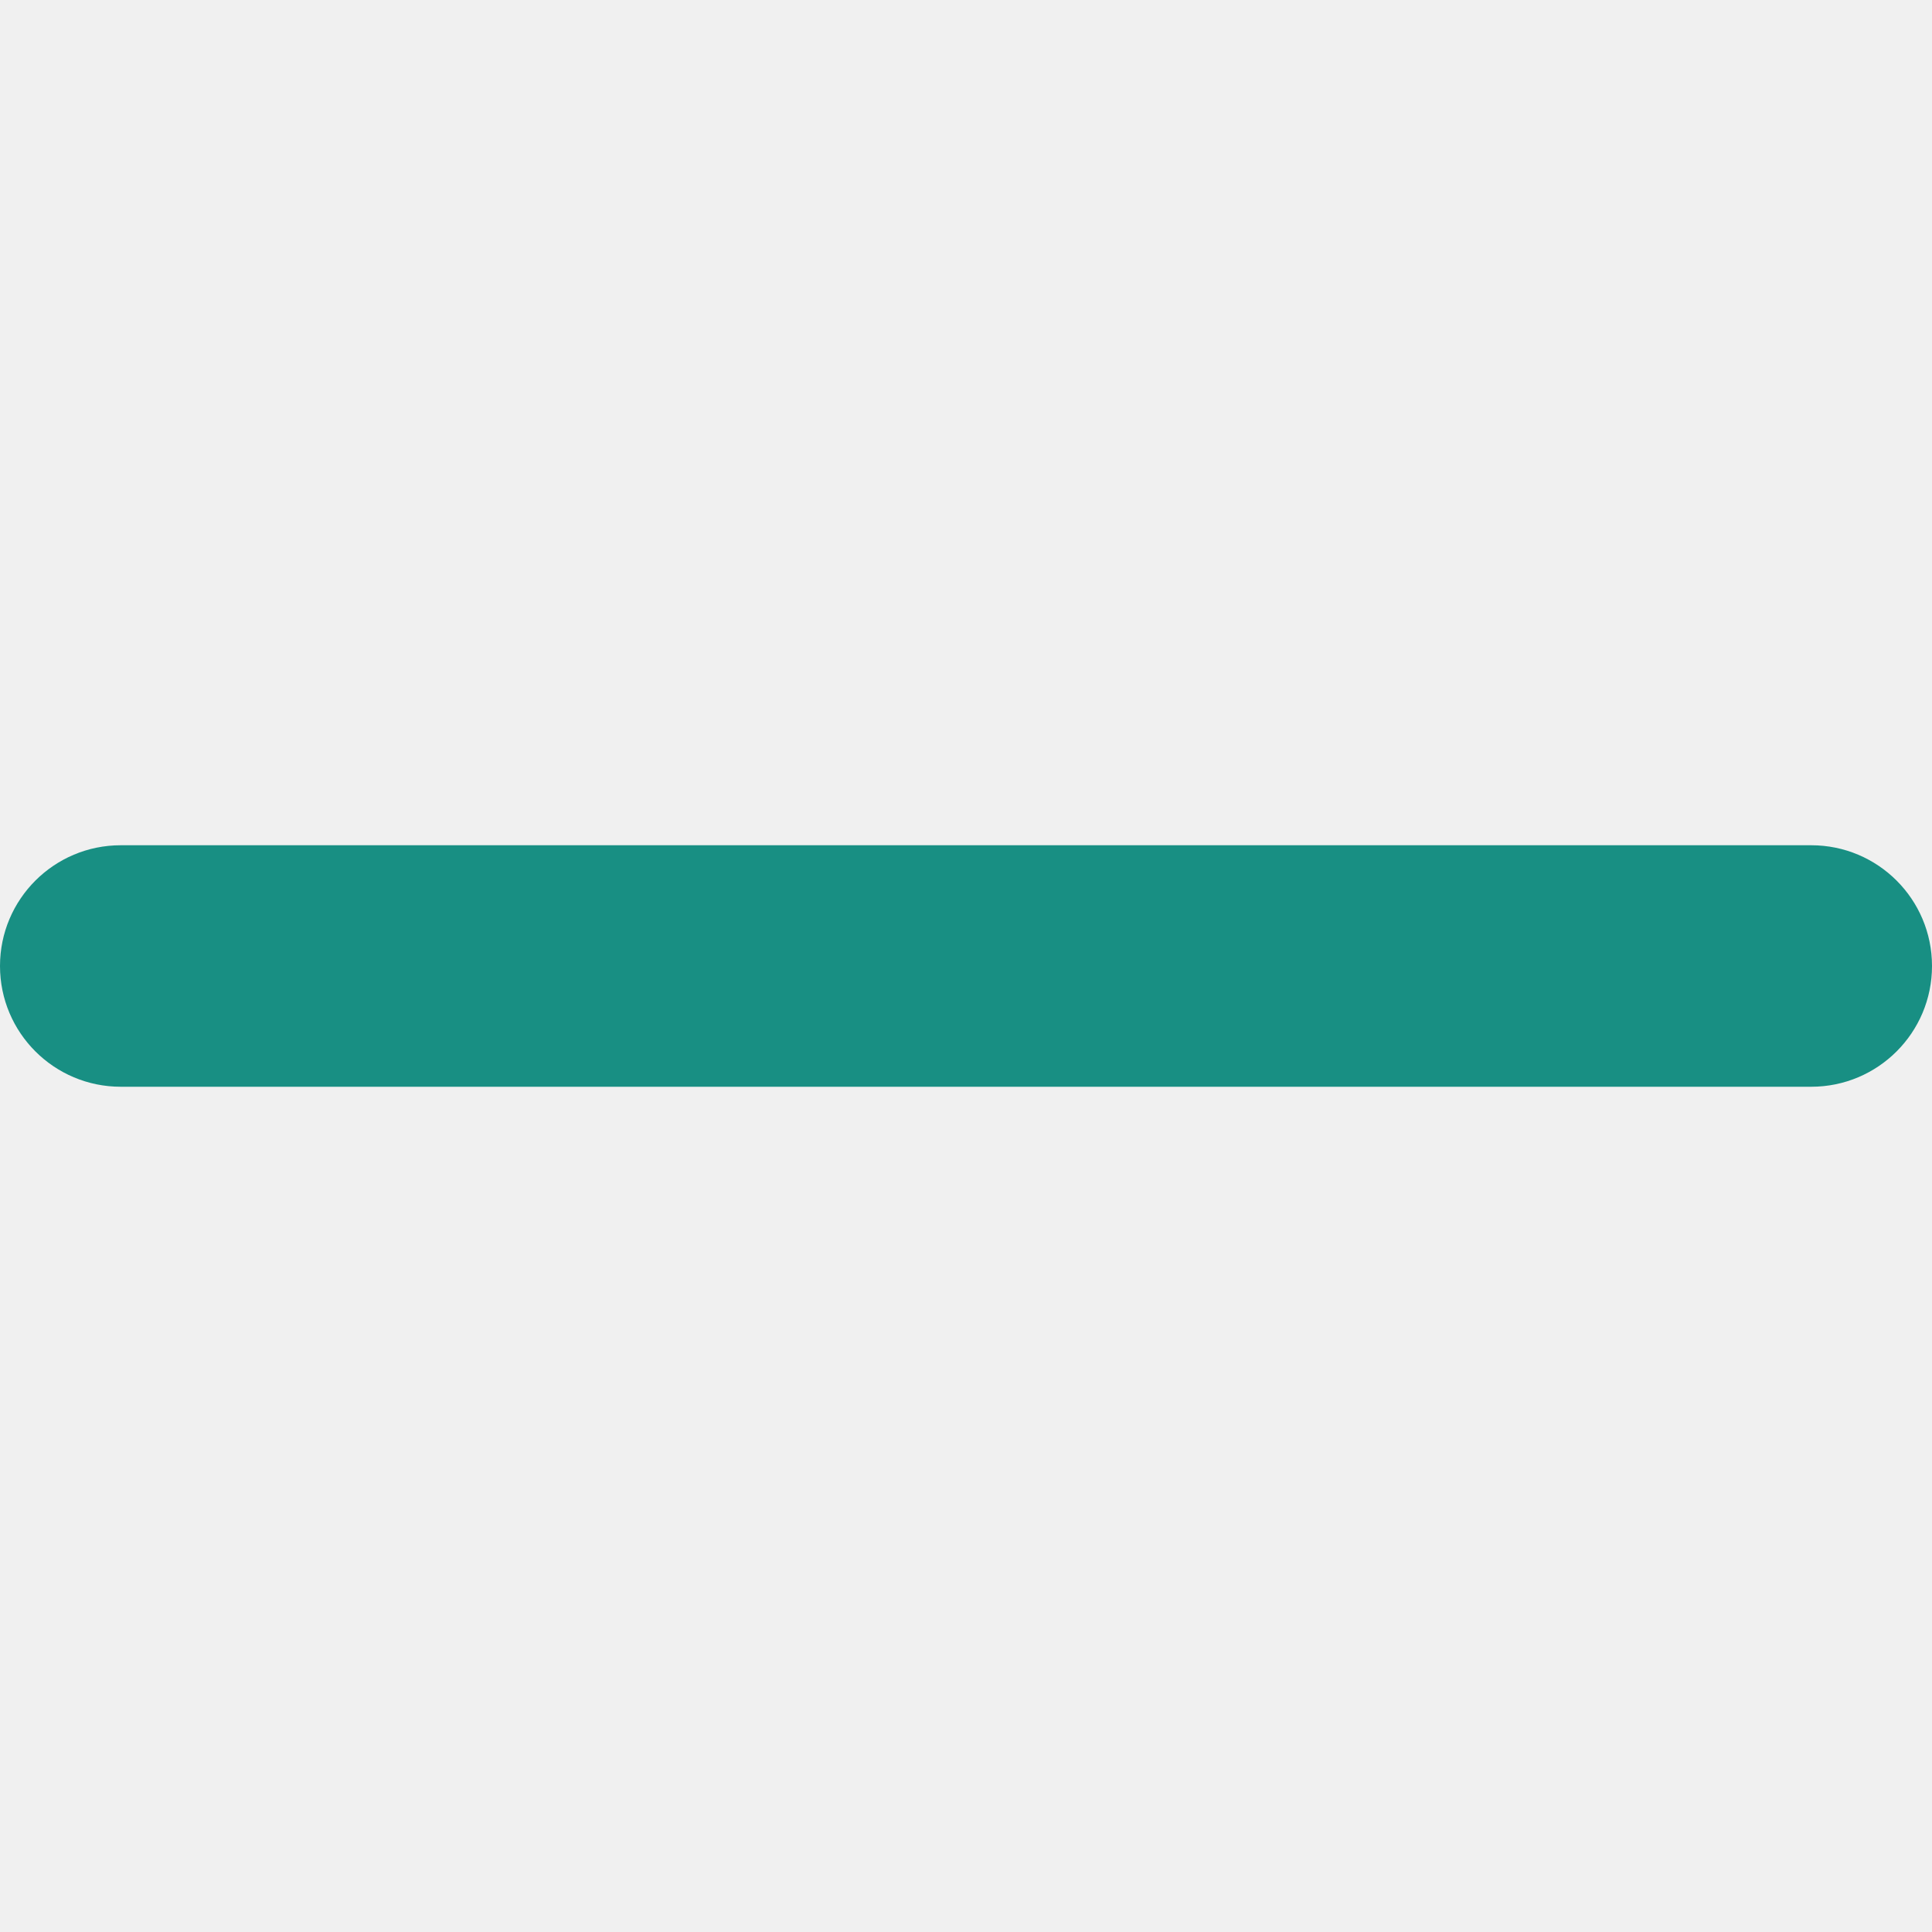
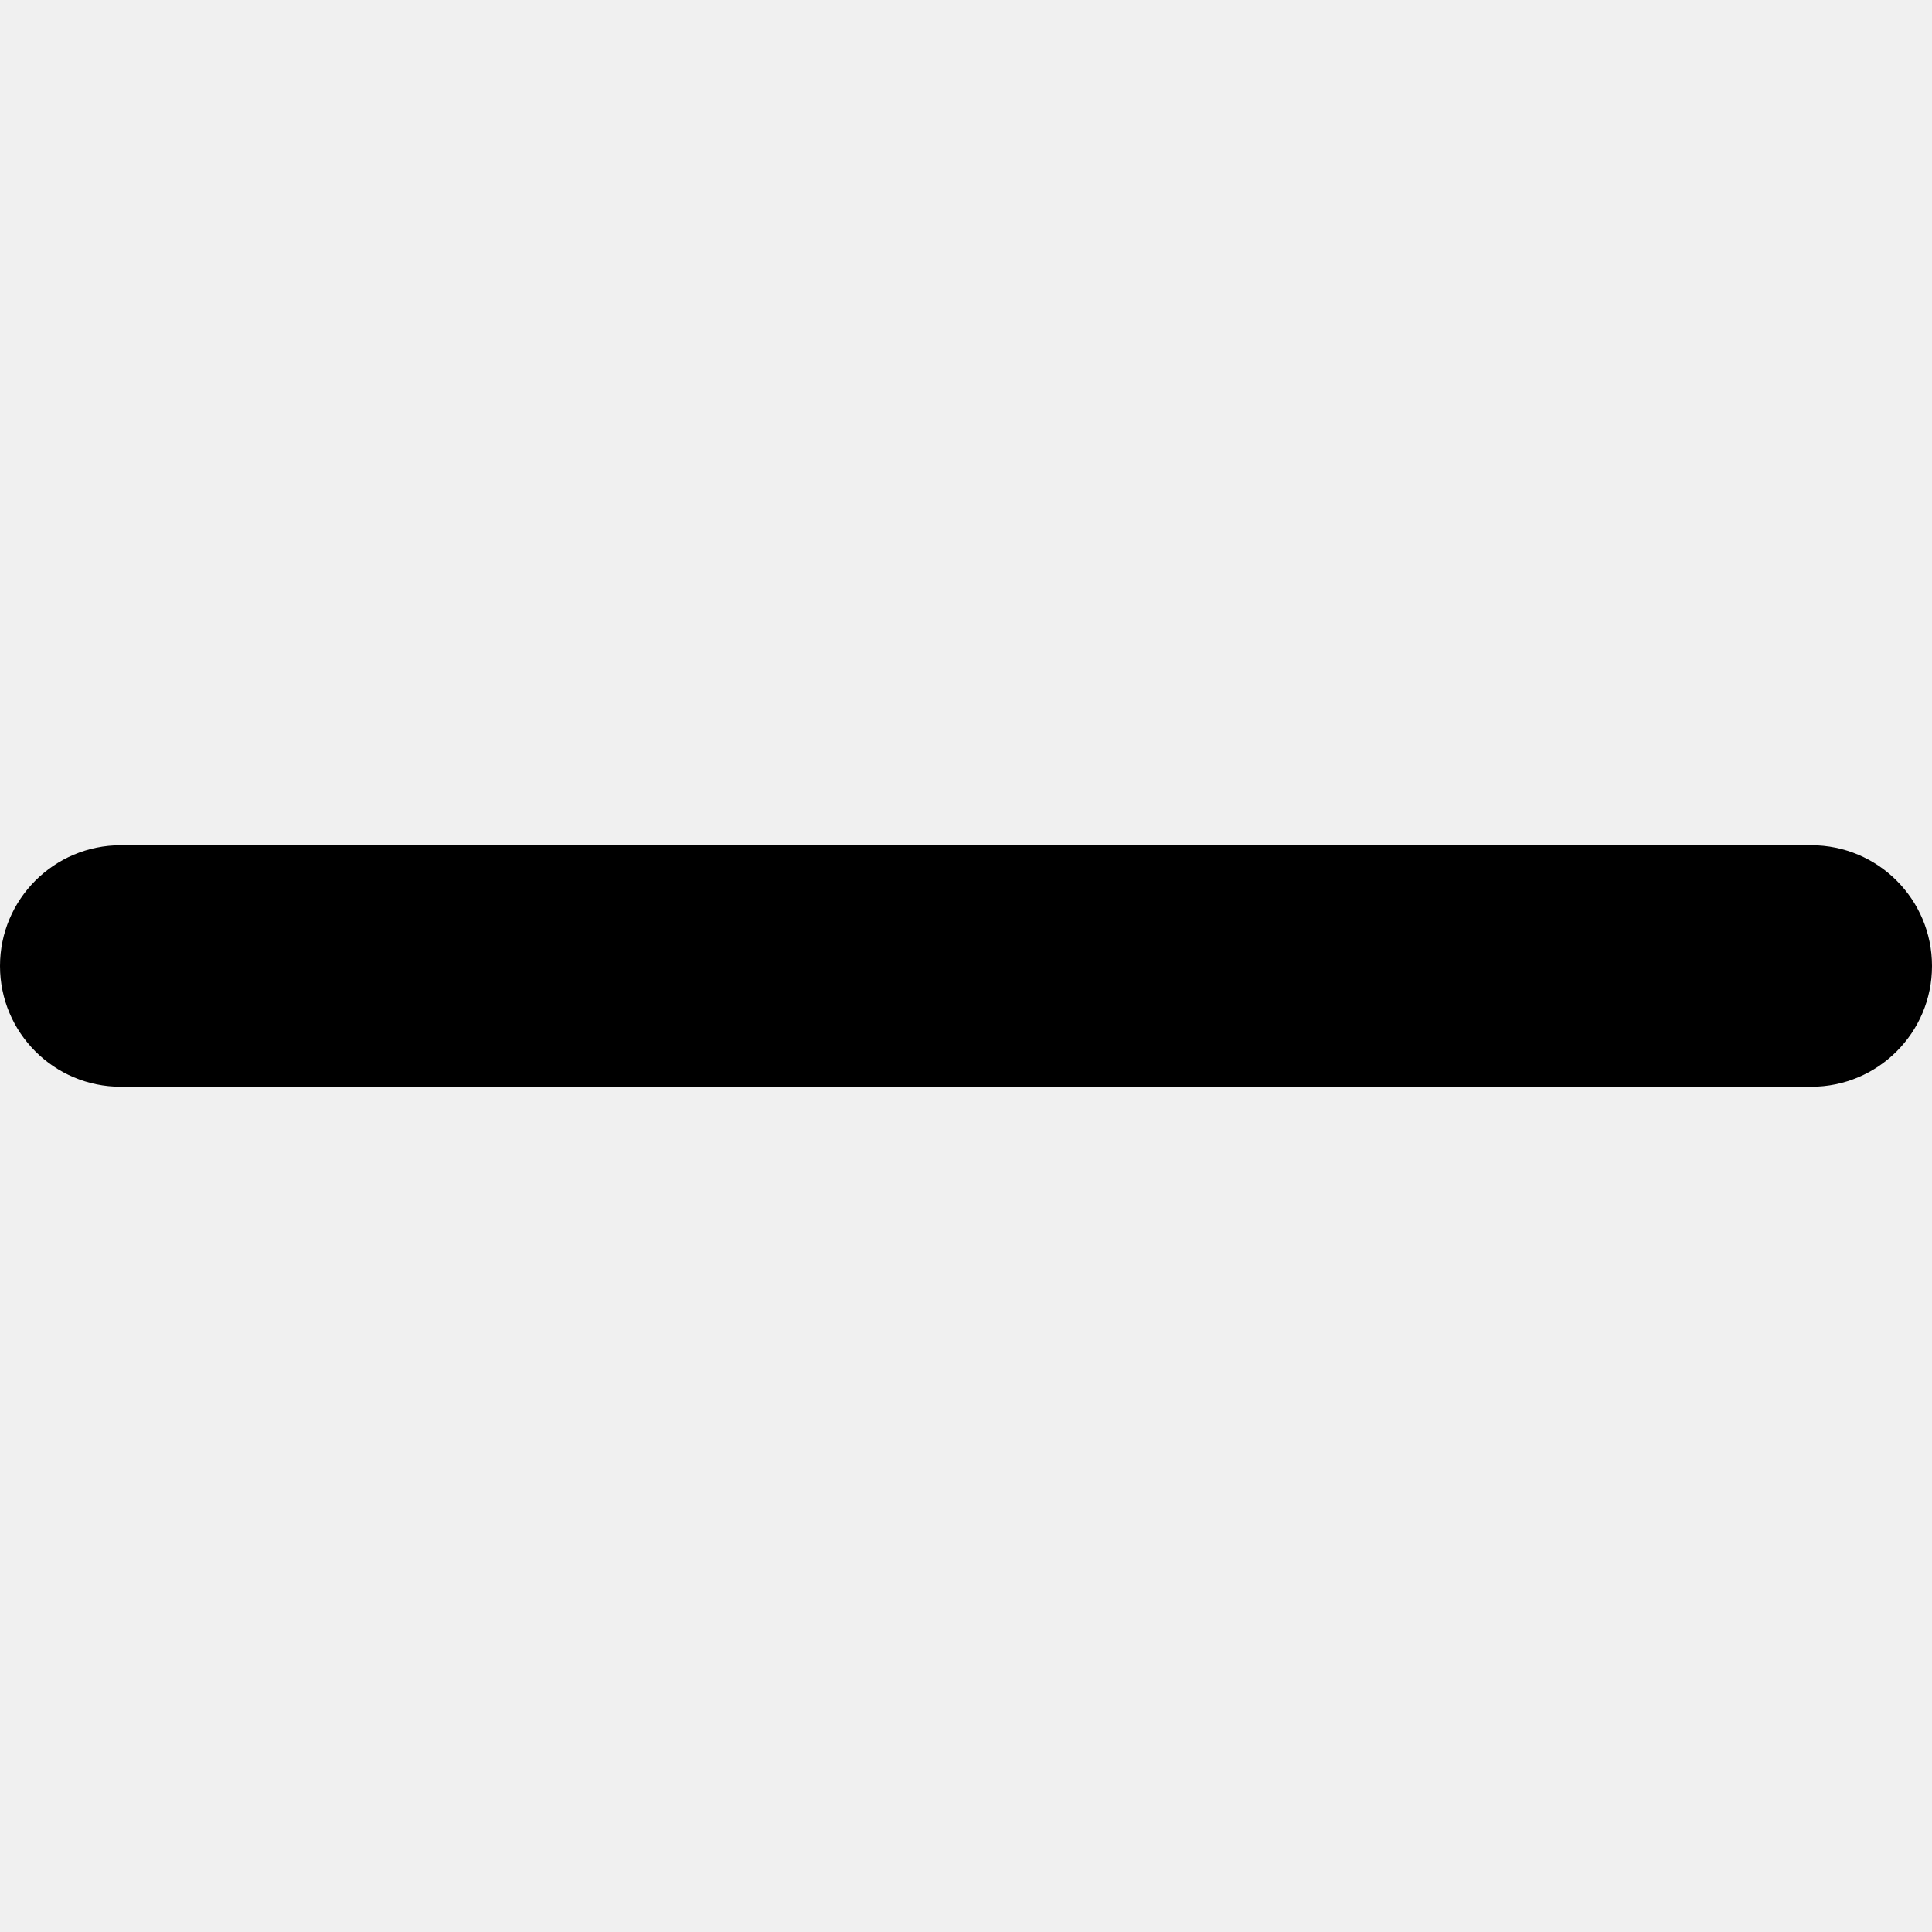
- <svg xmlns="http://www.w3.org/2000/svg" xmlns:xlink="http://www.w3.org/1999/xlink" width="24px" height="24px" viewBox="0 0 24 24" version="1.1">
+ <svg xmlns="http://www.w3.org/2000/svg" xmlns:xlink="http://www.w3.org/1999/xlink" width="12px" height="12px" viewBox="0 0 24 24" version="1.1">
  <defs>
    <path d="M13.5,10.5 L10.5,10.5 L1.5,10.5 C0.672,10.5 0,11.171 0,12 C0,12.829 0.672,13.5 1.5,13.5 L10.5,13.5 L13.5,13.5 L22.5,13.5 C23.328,13.5 24,12.829 24,12 C24,11.171 23.328,10.5 22.5,10.5 L13.5,10.5 Z" id="path-1" />
  </defs>
  <g id="icon/24x24/minus" stroke="none" stroke-width="1" fill="none" fill-rule="evenodd">
    <mask id="mask-2" fill="white">
      <use xlink:href="#path-1" />
    </mask>
-     <use id="🎨-Icon-Сolor" fill="#188F83" xlink:href="#path-1" />
+     <use id="🎨-Icon-Сolor" fill="#000000" xlink:href="#path-1" />
  </g>
</svg>
